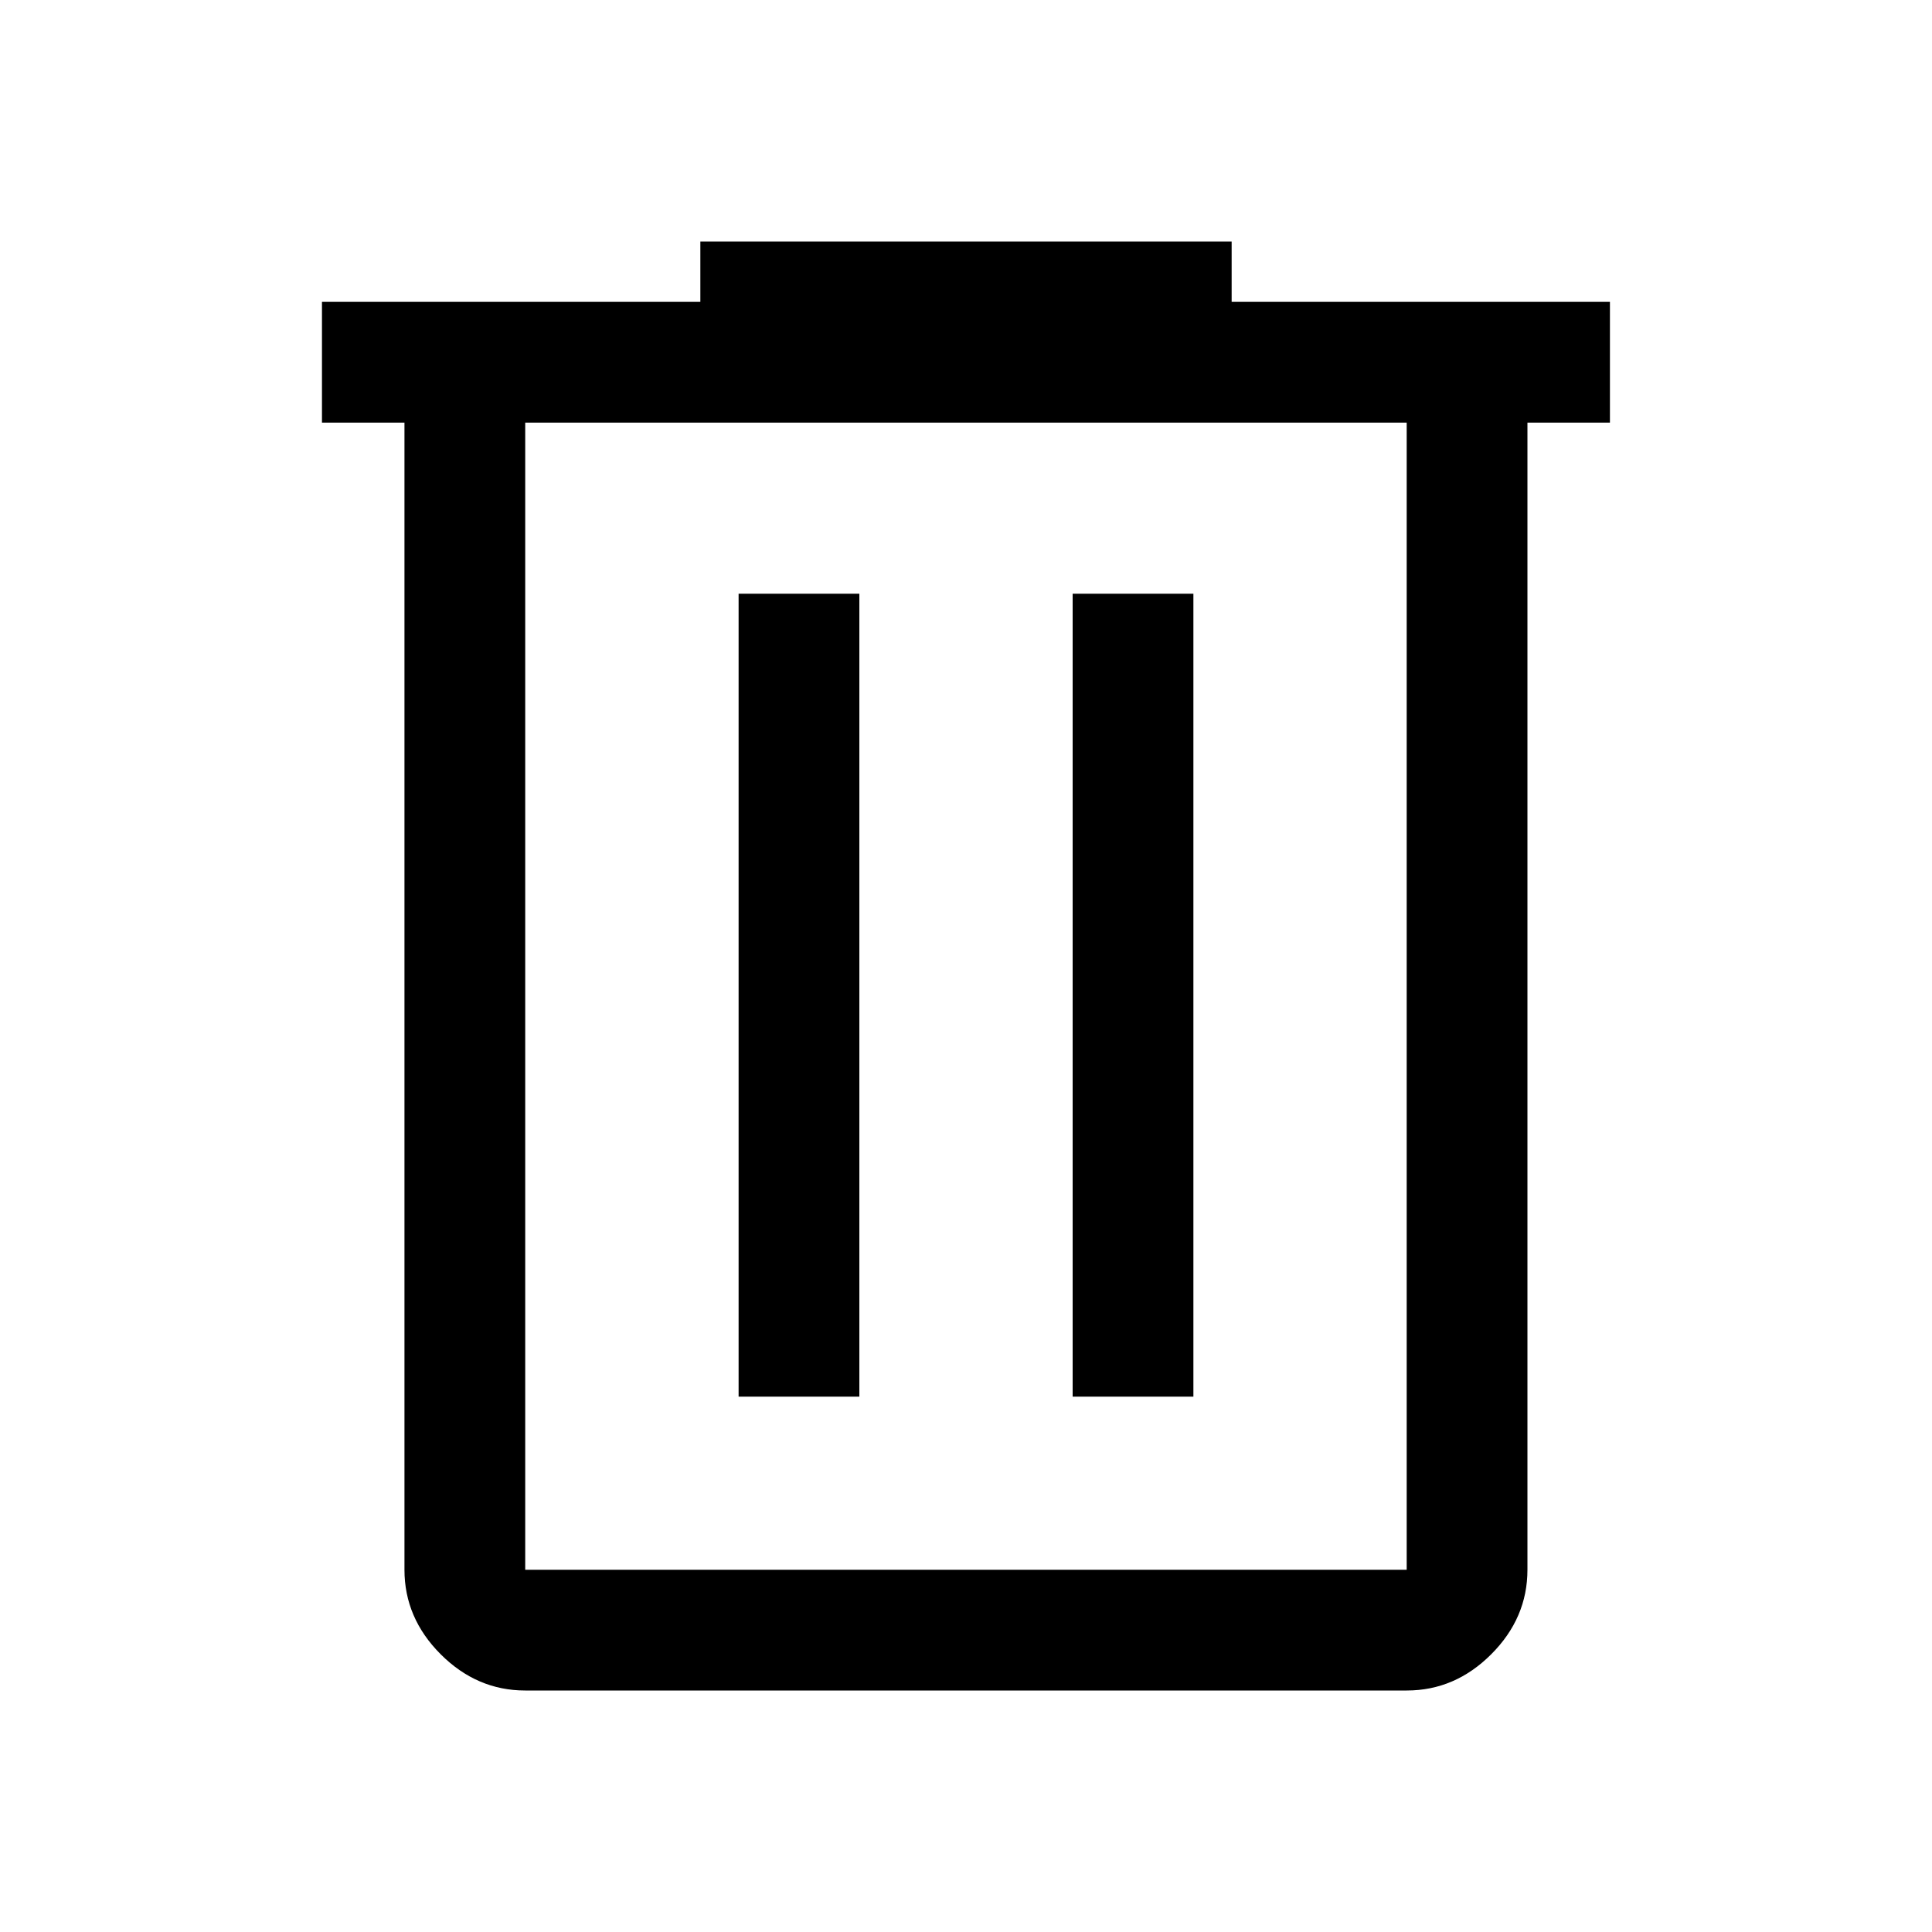
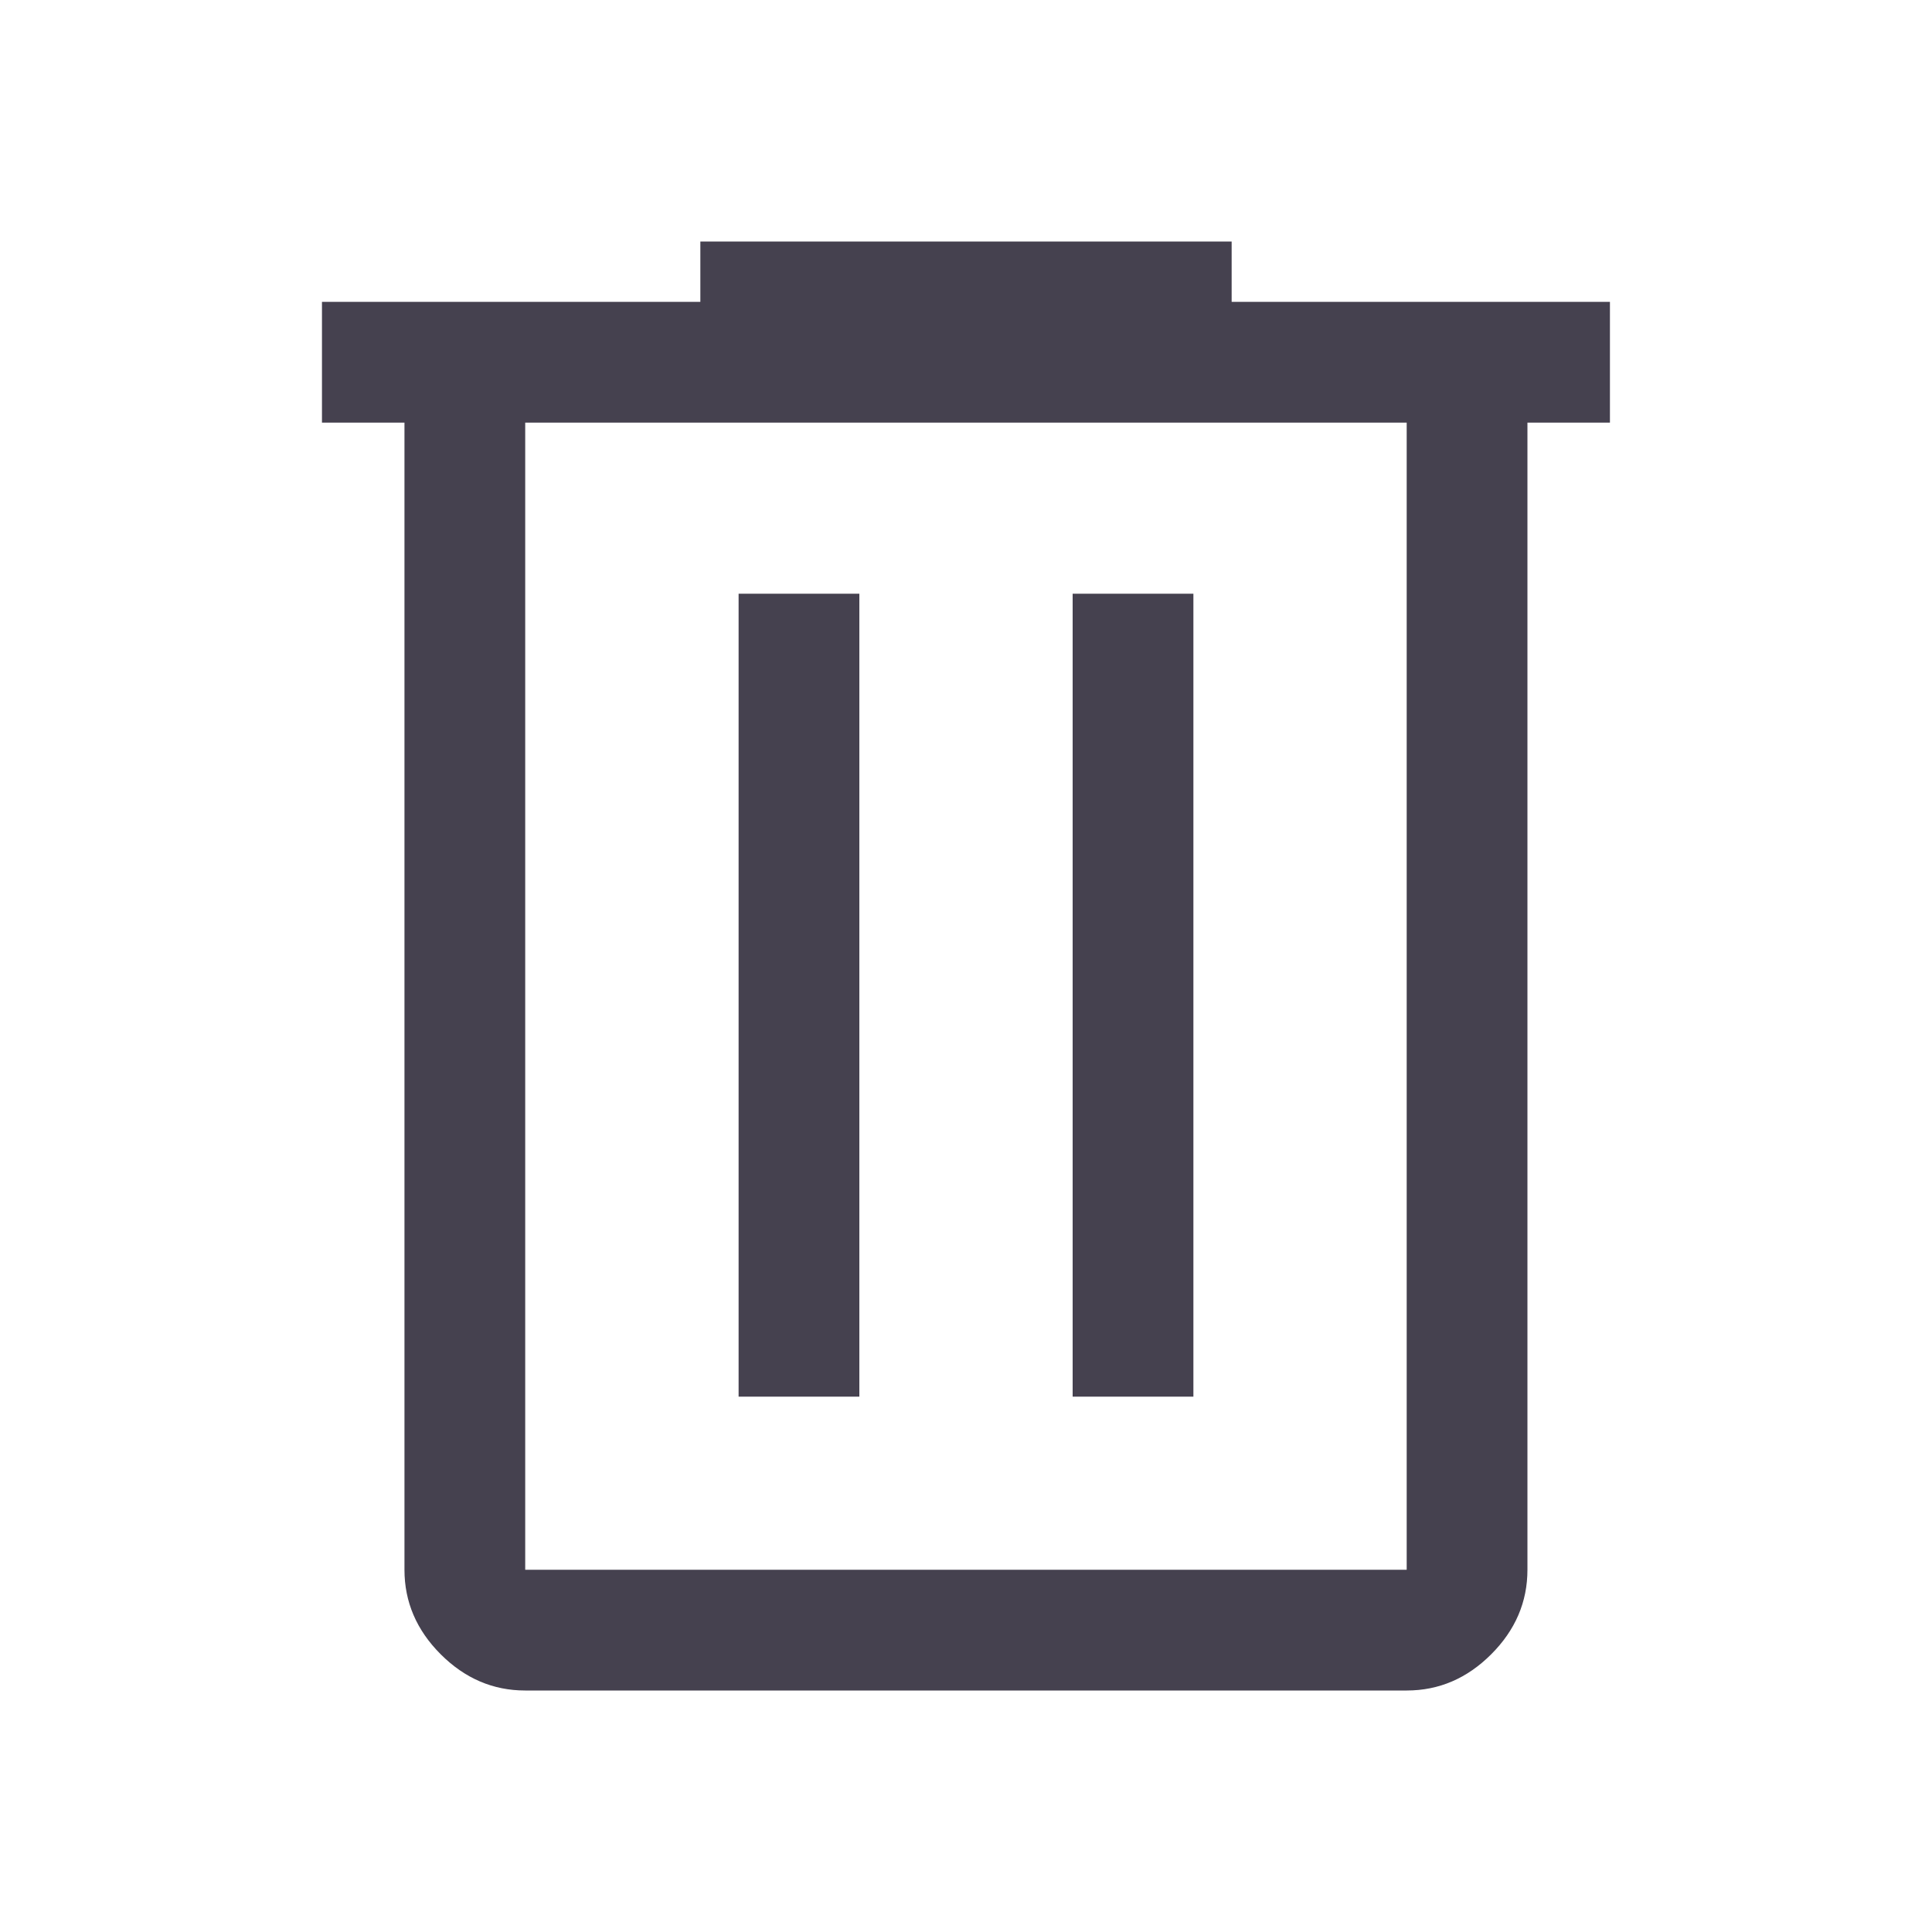
<svg xmlns="http://www.w3.org/2000/svg" width="20" height="20" viewBox="0 0 20 20" fill="none">
-   <path d="M5.437 17.5C5.104 17.5 4.812 17.375 4.562 17.125C4.312 16.875 4.187 16.583 4.187 16.25V4.375H3.333V3.125H7.25V2.5H12.75V3.125H16.666V4.375H15.812V16.25C15.812 16.583 15.687 16.875 15.437 17.125C15.187 17.375 14.896 17.5 14.562 17.5H5.437ZM14.562 4.375H5.437V16.25H14.562V4.375ZM7.646 14.458H8.896V6.146H7.646V14.458ZM11.104 14.458H12.354V6.146H11.104V14.458ZM5.437 4.375V16.25V4.375Z" fill="black" />
+   <path d="M5.437 17.5C5.104 17.5 4.812 17.375 4.562 17.125C4.312 16.875 4.187 16.583 4.187 16.25V4.375H3.333V3.125H7.25V2.5H12.75V3.125H16.666V4.375H15.812V16.25C15.812 16.583 15.687 16.875 15.437 17.125C15.187 17.375 14.896 17.5 14.562 17.5H5.437ZM14.562 4.375H5.437V16.25H14.562V4.375ZM7.646 14.458H8.896V6.146H7.646V14.458ZM11.104 14.458H12.354V6.146H11.104V14.458ZM5.437 4.375V16.25V4.375Z" fill="#45414f" />
</svg>
